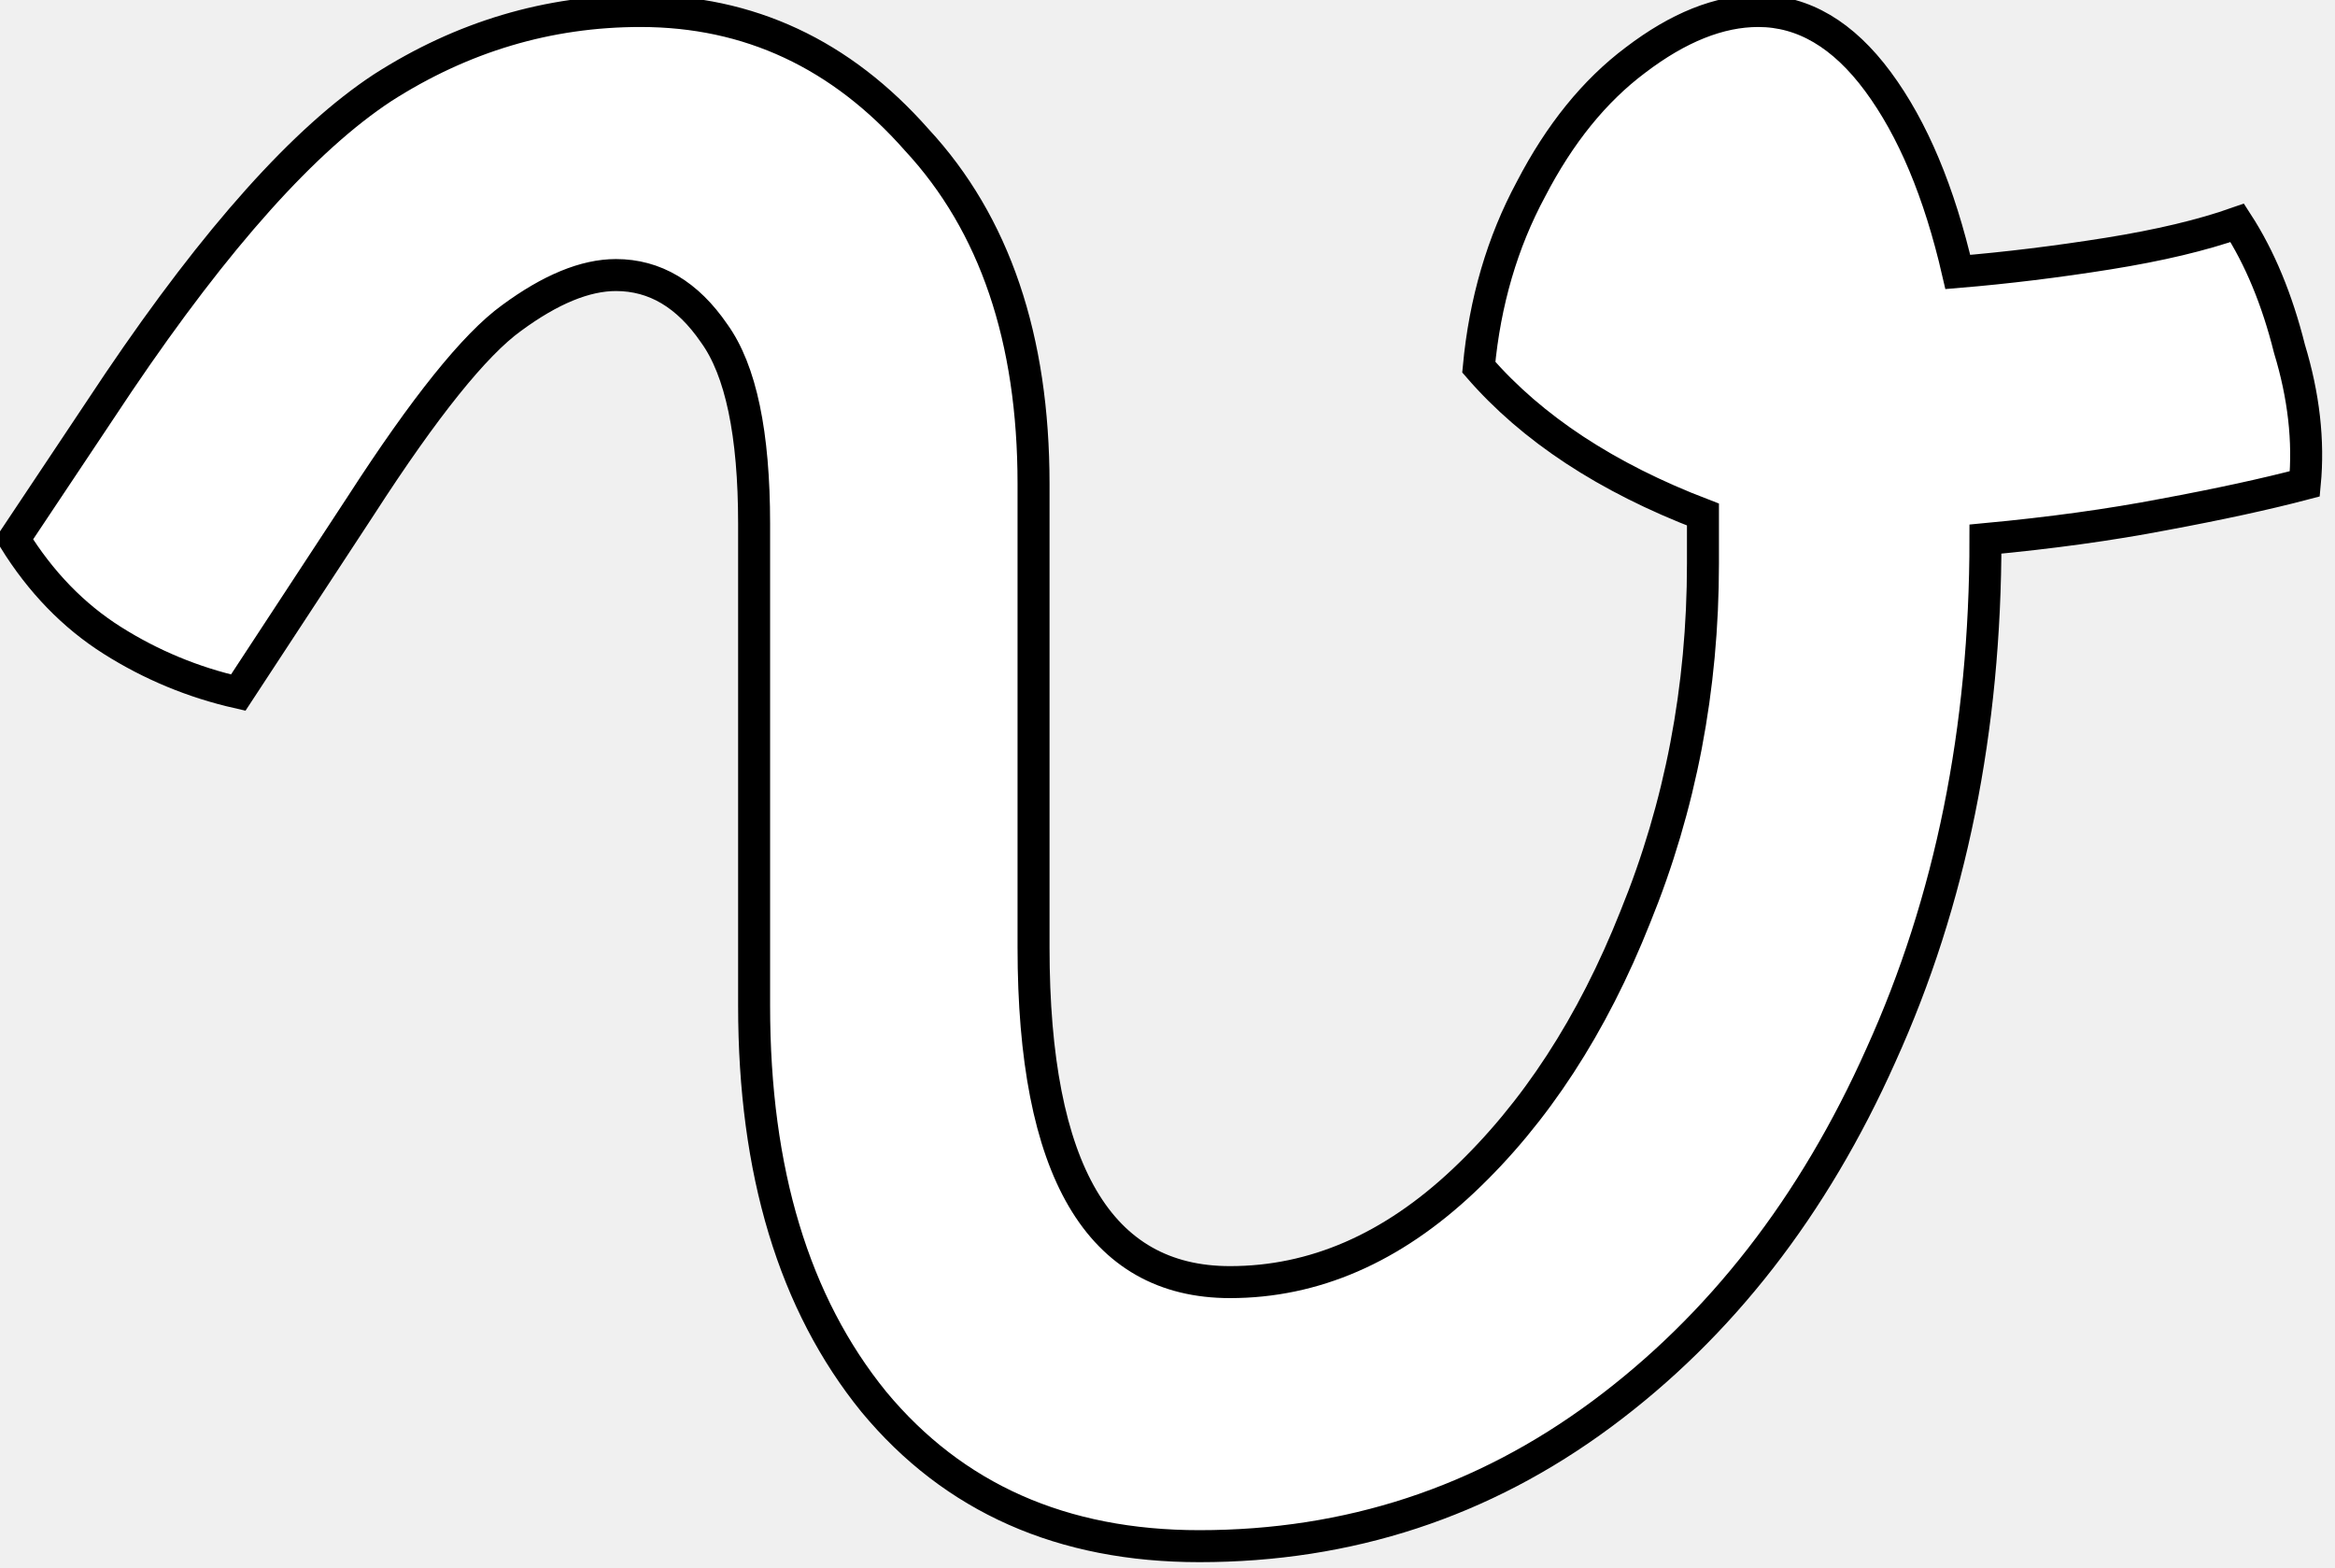
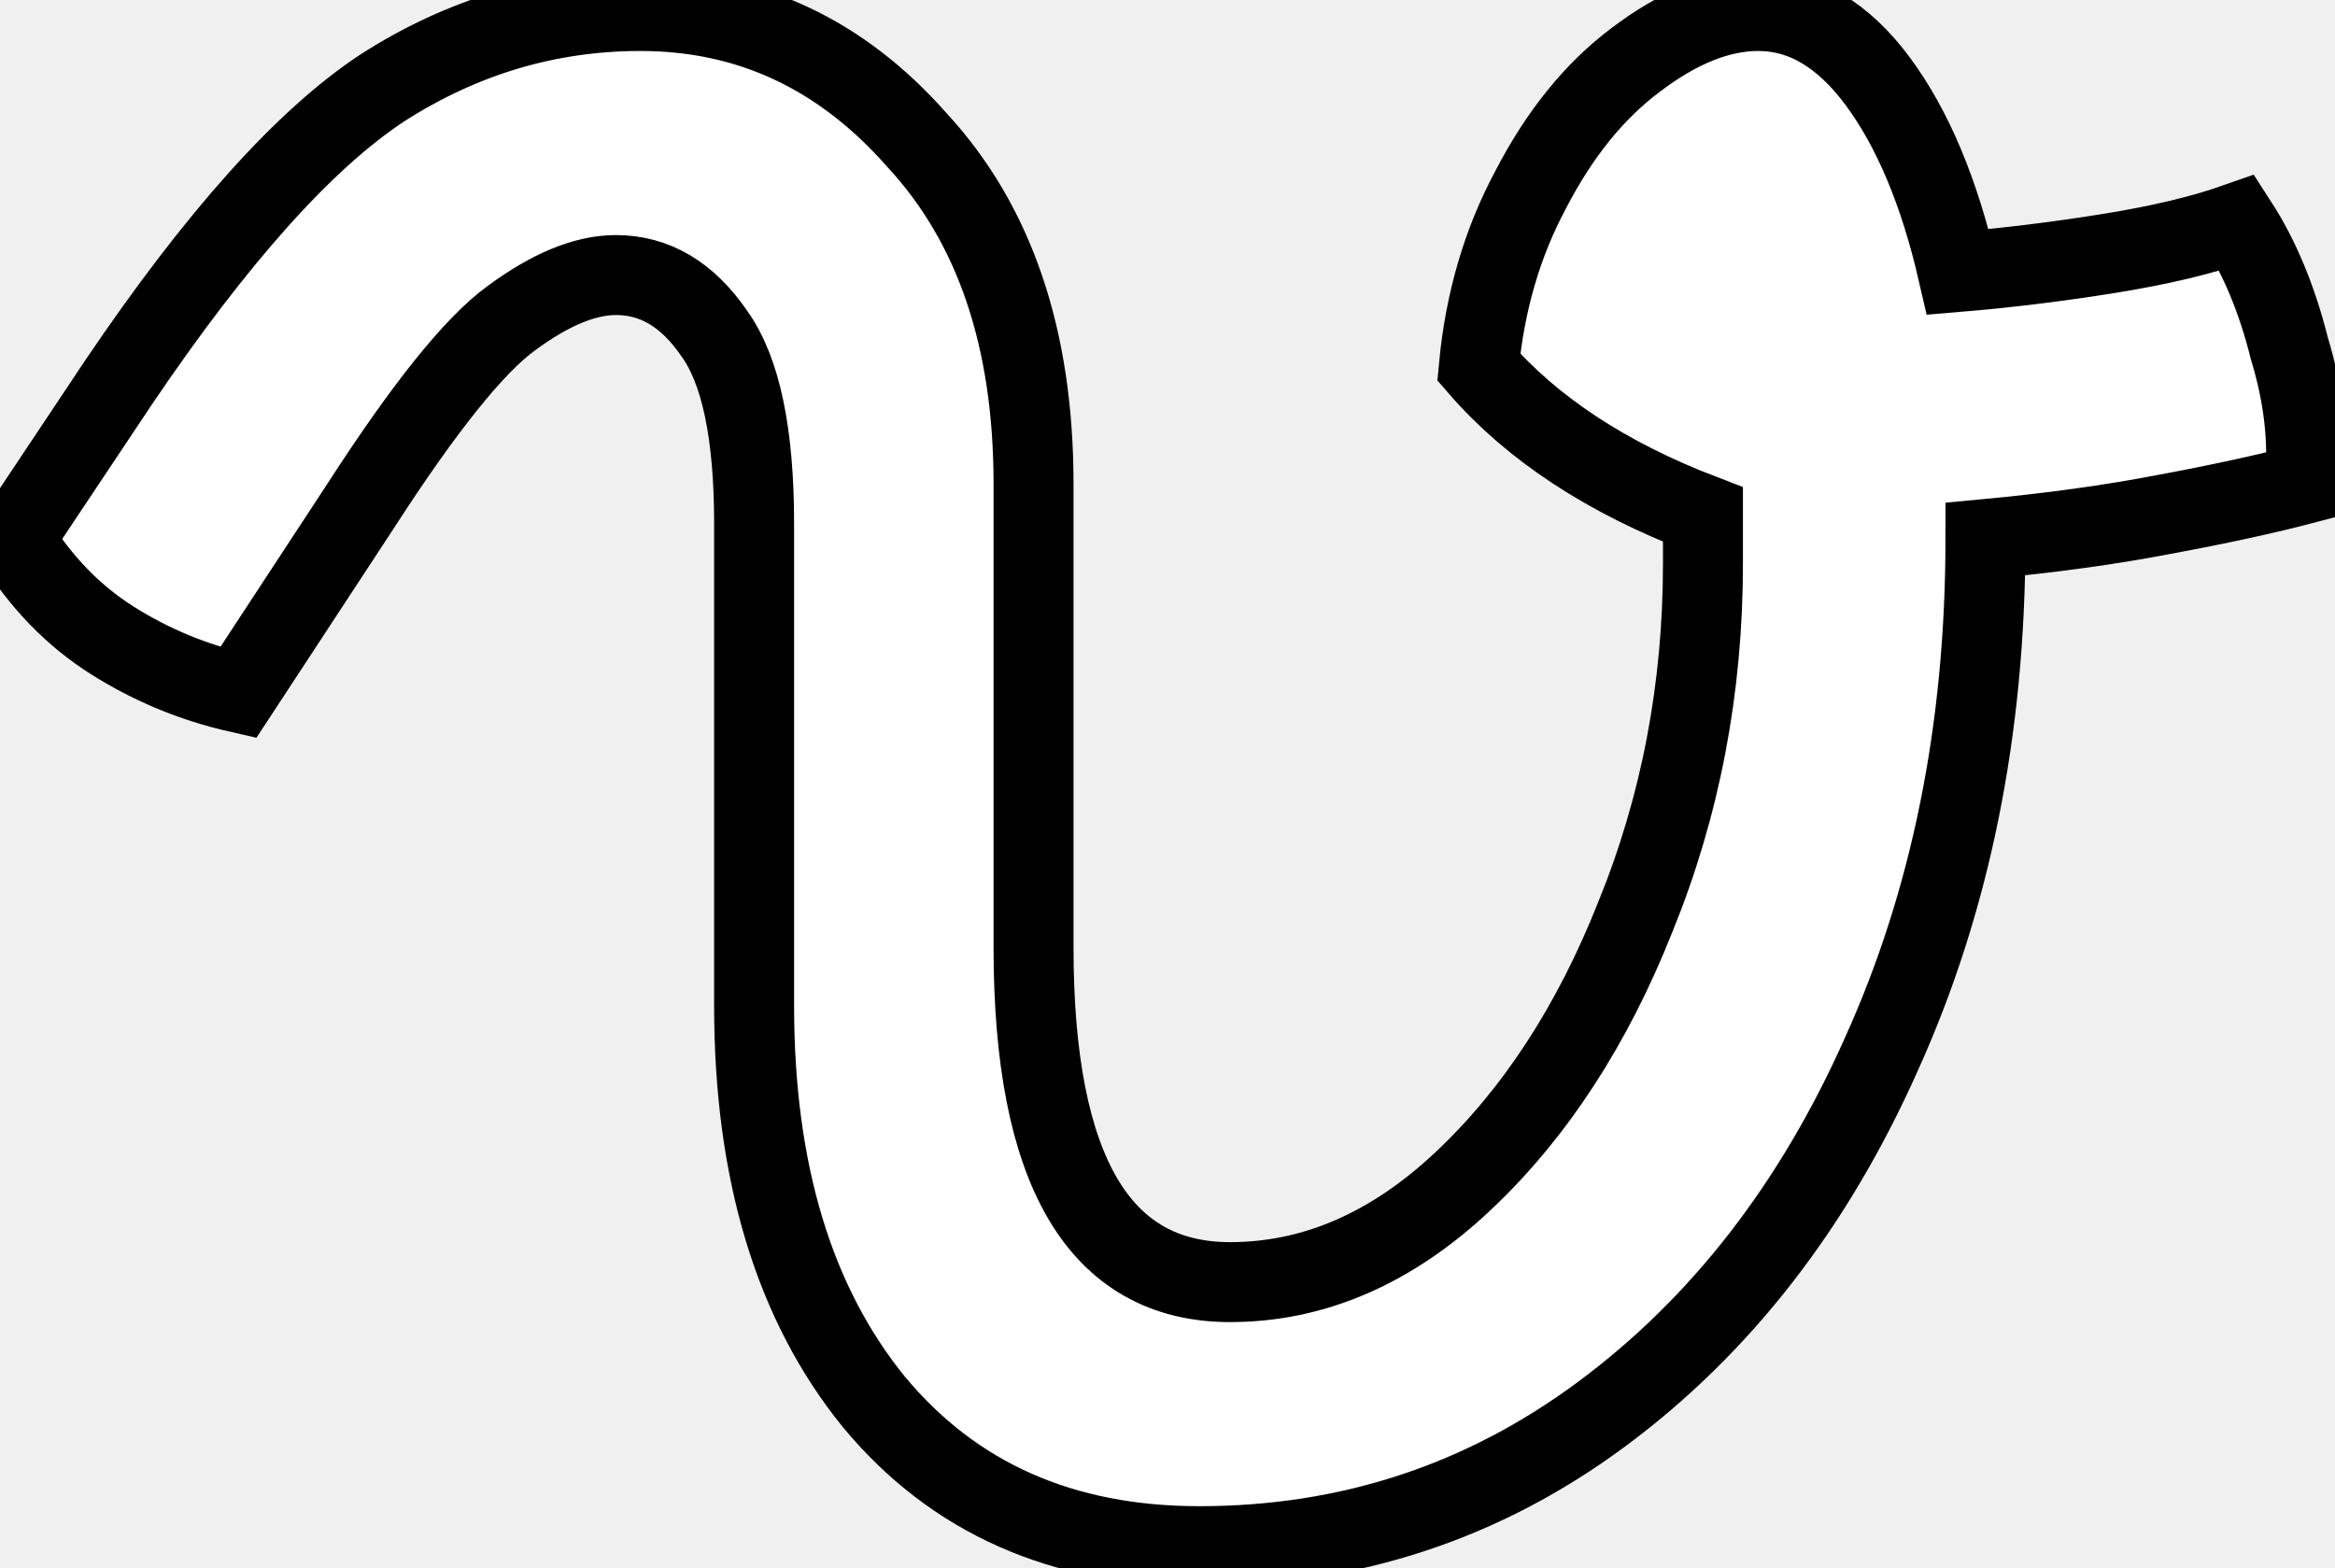
- <svg xmlns="http://www.w3.org/2000/svg" width="73" height="49" viewBox="0 0 73 49" fill="none" stroke="black">
+ <svg xmlns="http://www.w3.org/2000/svg" width="73" height="49" viewBox="0 0 73 49" fill="none" stroke="black" stroke-width="2.5">
  <path d="M7.448 21.656C6.04 21.336 4.728 20.792 3.512 20.024C2.296 19.256 1.272 18.2 0.44 16.856L3.704 11.96C6.776 7.416 9.528 4.344 11.96 2.744C14.456 1.144 17.144 0.344 20.024 0.344C23.416 0.344 26.296 1.688 28.664 4.376C31.096 7 32.312 10.584 32.312 15.128V29.624C32.312 36.6 34.36 40.088 38.456 40.088C41.08 40.088 43.512 39.032 45.752 36.92C47.992 34.808 49.784 32.056 51.128 28.664C52.536 25.208 53.24 21.528 53.24 17.624C53.24 17.112 53.24 16.6 53.24 16.088C50.232 14.936 47.896 13.4 46.232 11.48C46.424 9.432 46.968 7.576 47.864 5.912C48.76 4.184 49.848 2.84 51.128 1.88C52.472 0.856 53.752 0.344 54.968 0.344C56.376 0.344 57.624 1.08 58.712 2.552C59.8 4.024 60.632 6.008 61.208 8.504C62.744 8.376 64.312 8.184 65.912 7.928C67.512 7.672 68.856 7.352 69.944 6.968C70.648 8.056 71.192 9.368 71.576 10.904C72.024 12.376 72.184 13.784 72.056 15.128C70.84 15.448 69.368 15.768 67.64 16.088C65.976 16.408 64.12 16.664 62.072 16.856C62.072 22.808 60.984 28.184 58.808 32.984C56.696 37.72 53.784 41.464 50.072 44.216C46.36 46.968 42.168 48.344 37.496 48.344C33.208 48.344 29.816 46.84 27.32 43.832C24.824 40.76 23.576 36.632 23.576 31.448V16.376C23.576 13.56 23.16 11.576 22.328 10.424C21.496 9.208 20.472 8.6 19.256 8.6C18.296 8.6 17.208 9.048 15.992 9.944C14.84 10.776 13.272 12.728 11.288 15.8L7.448 21.656Z" fill="white" />
</svg>
